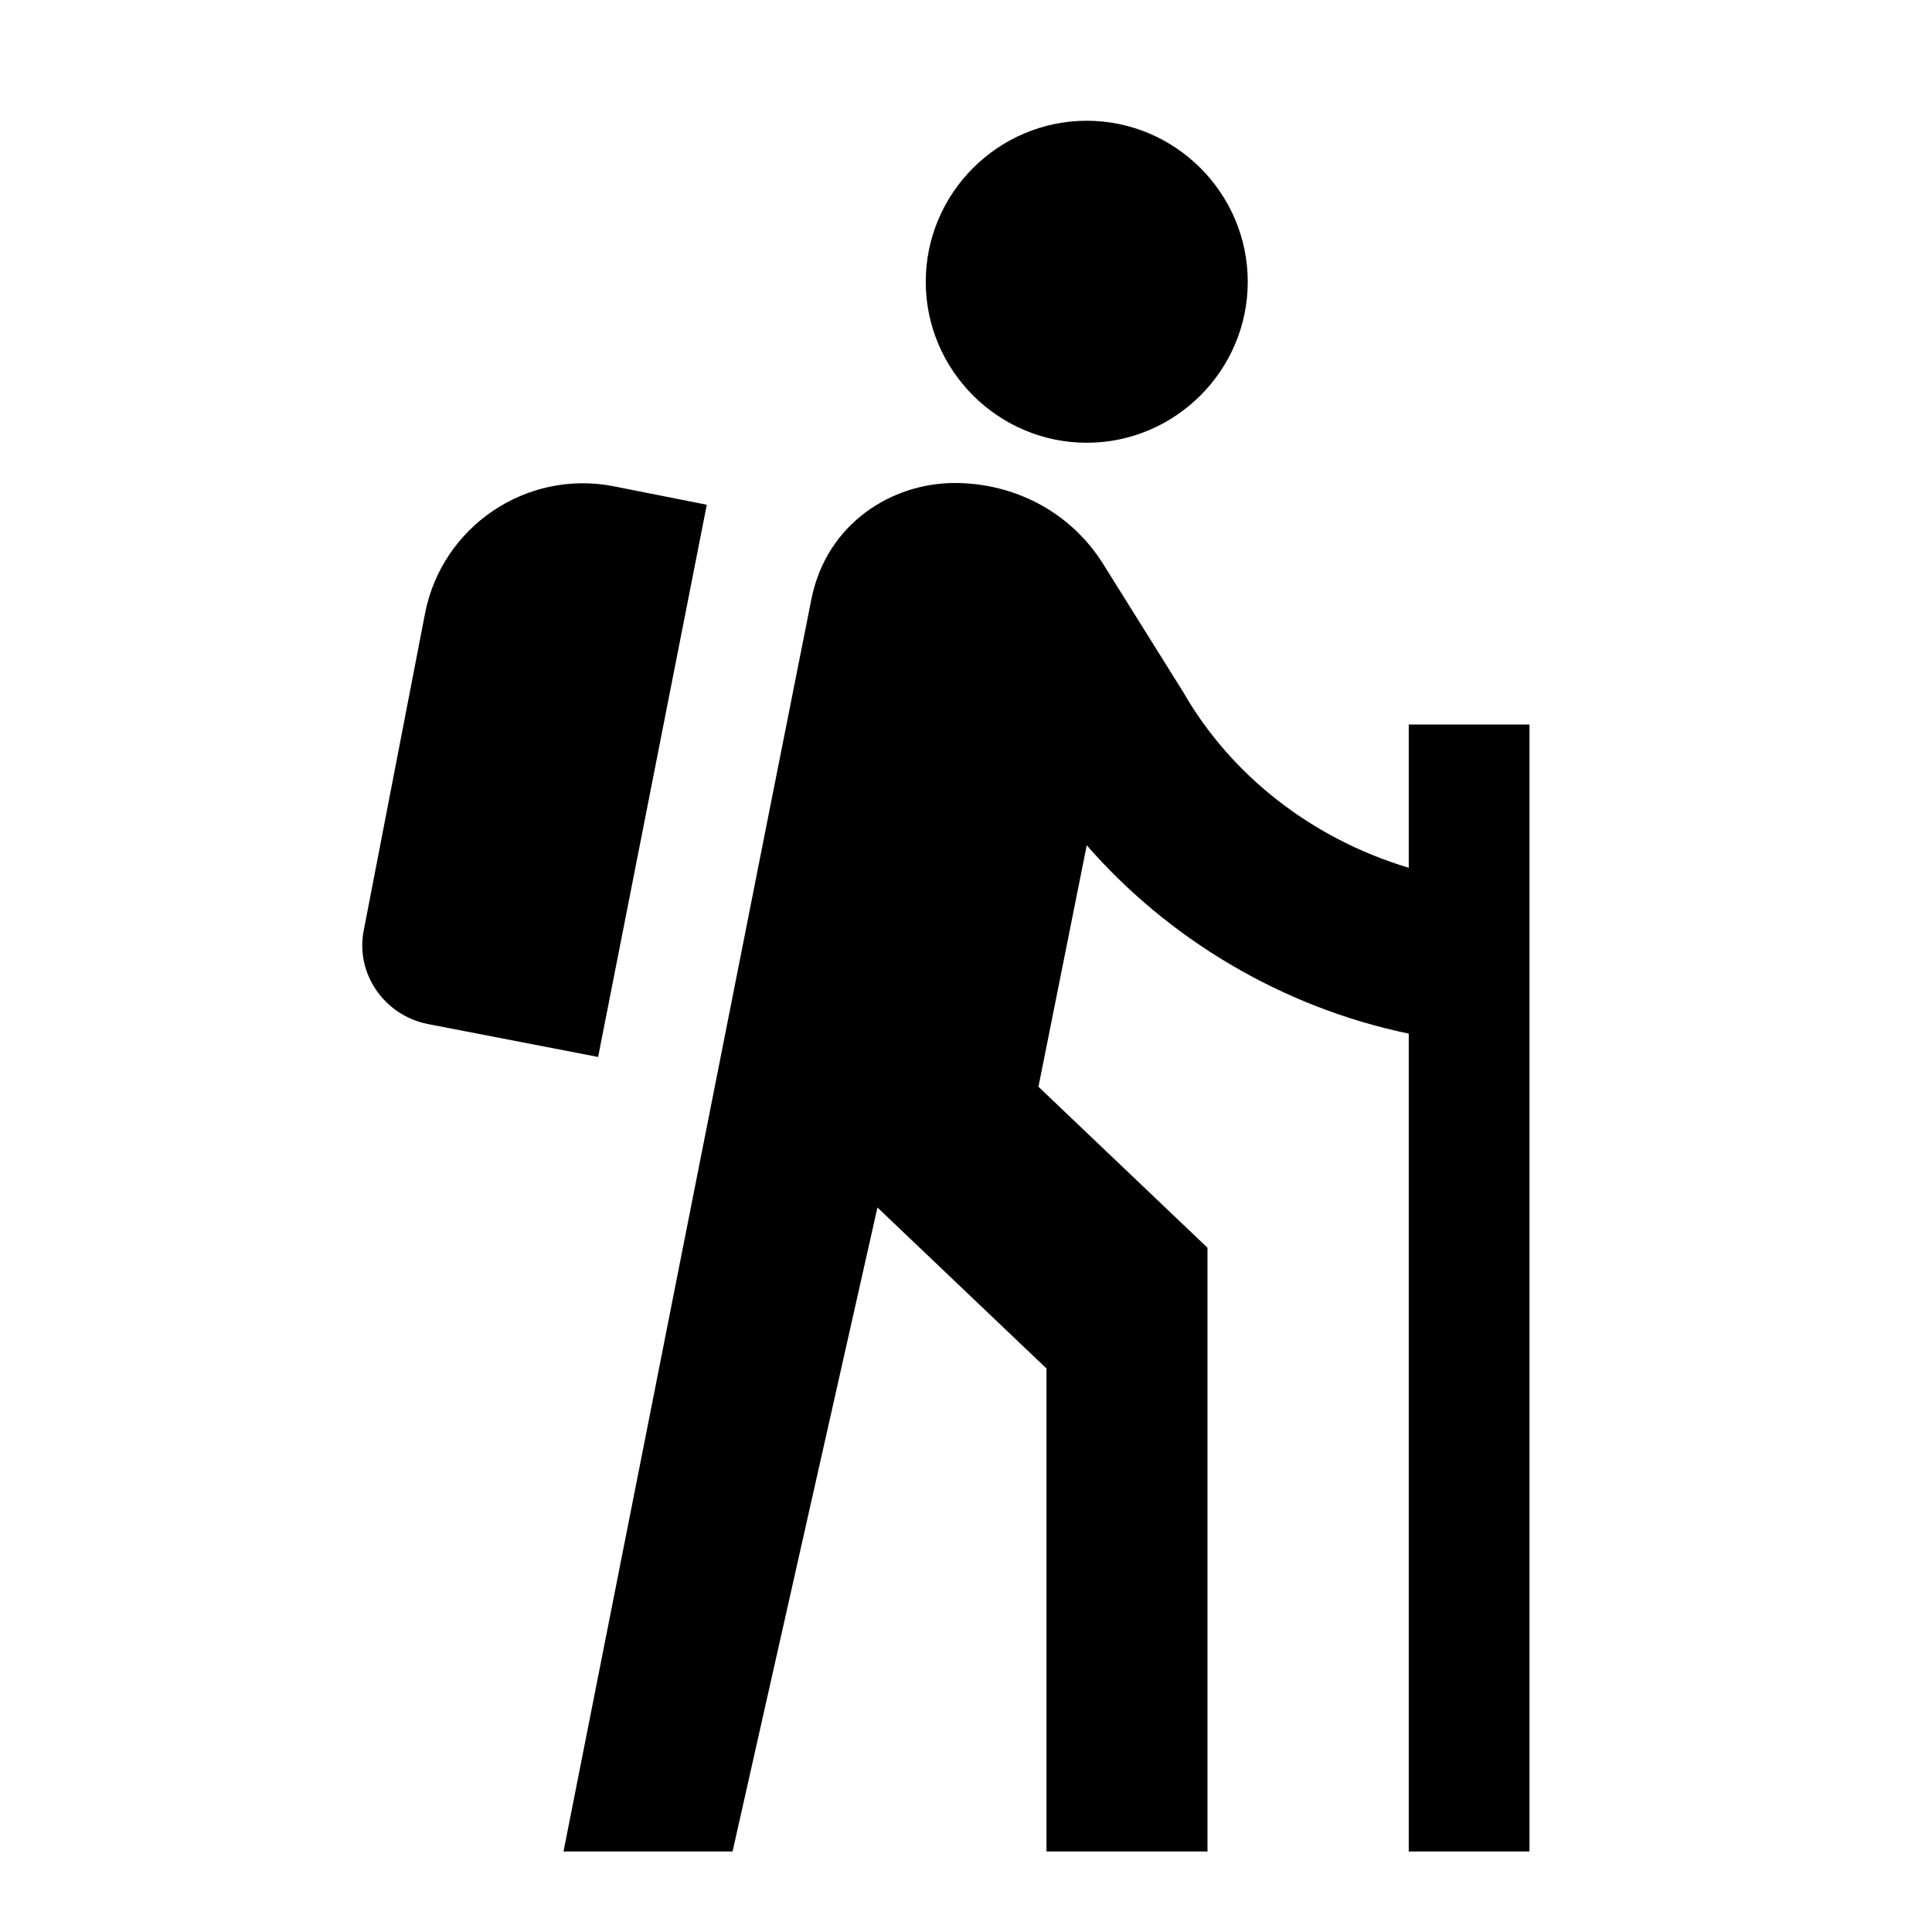
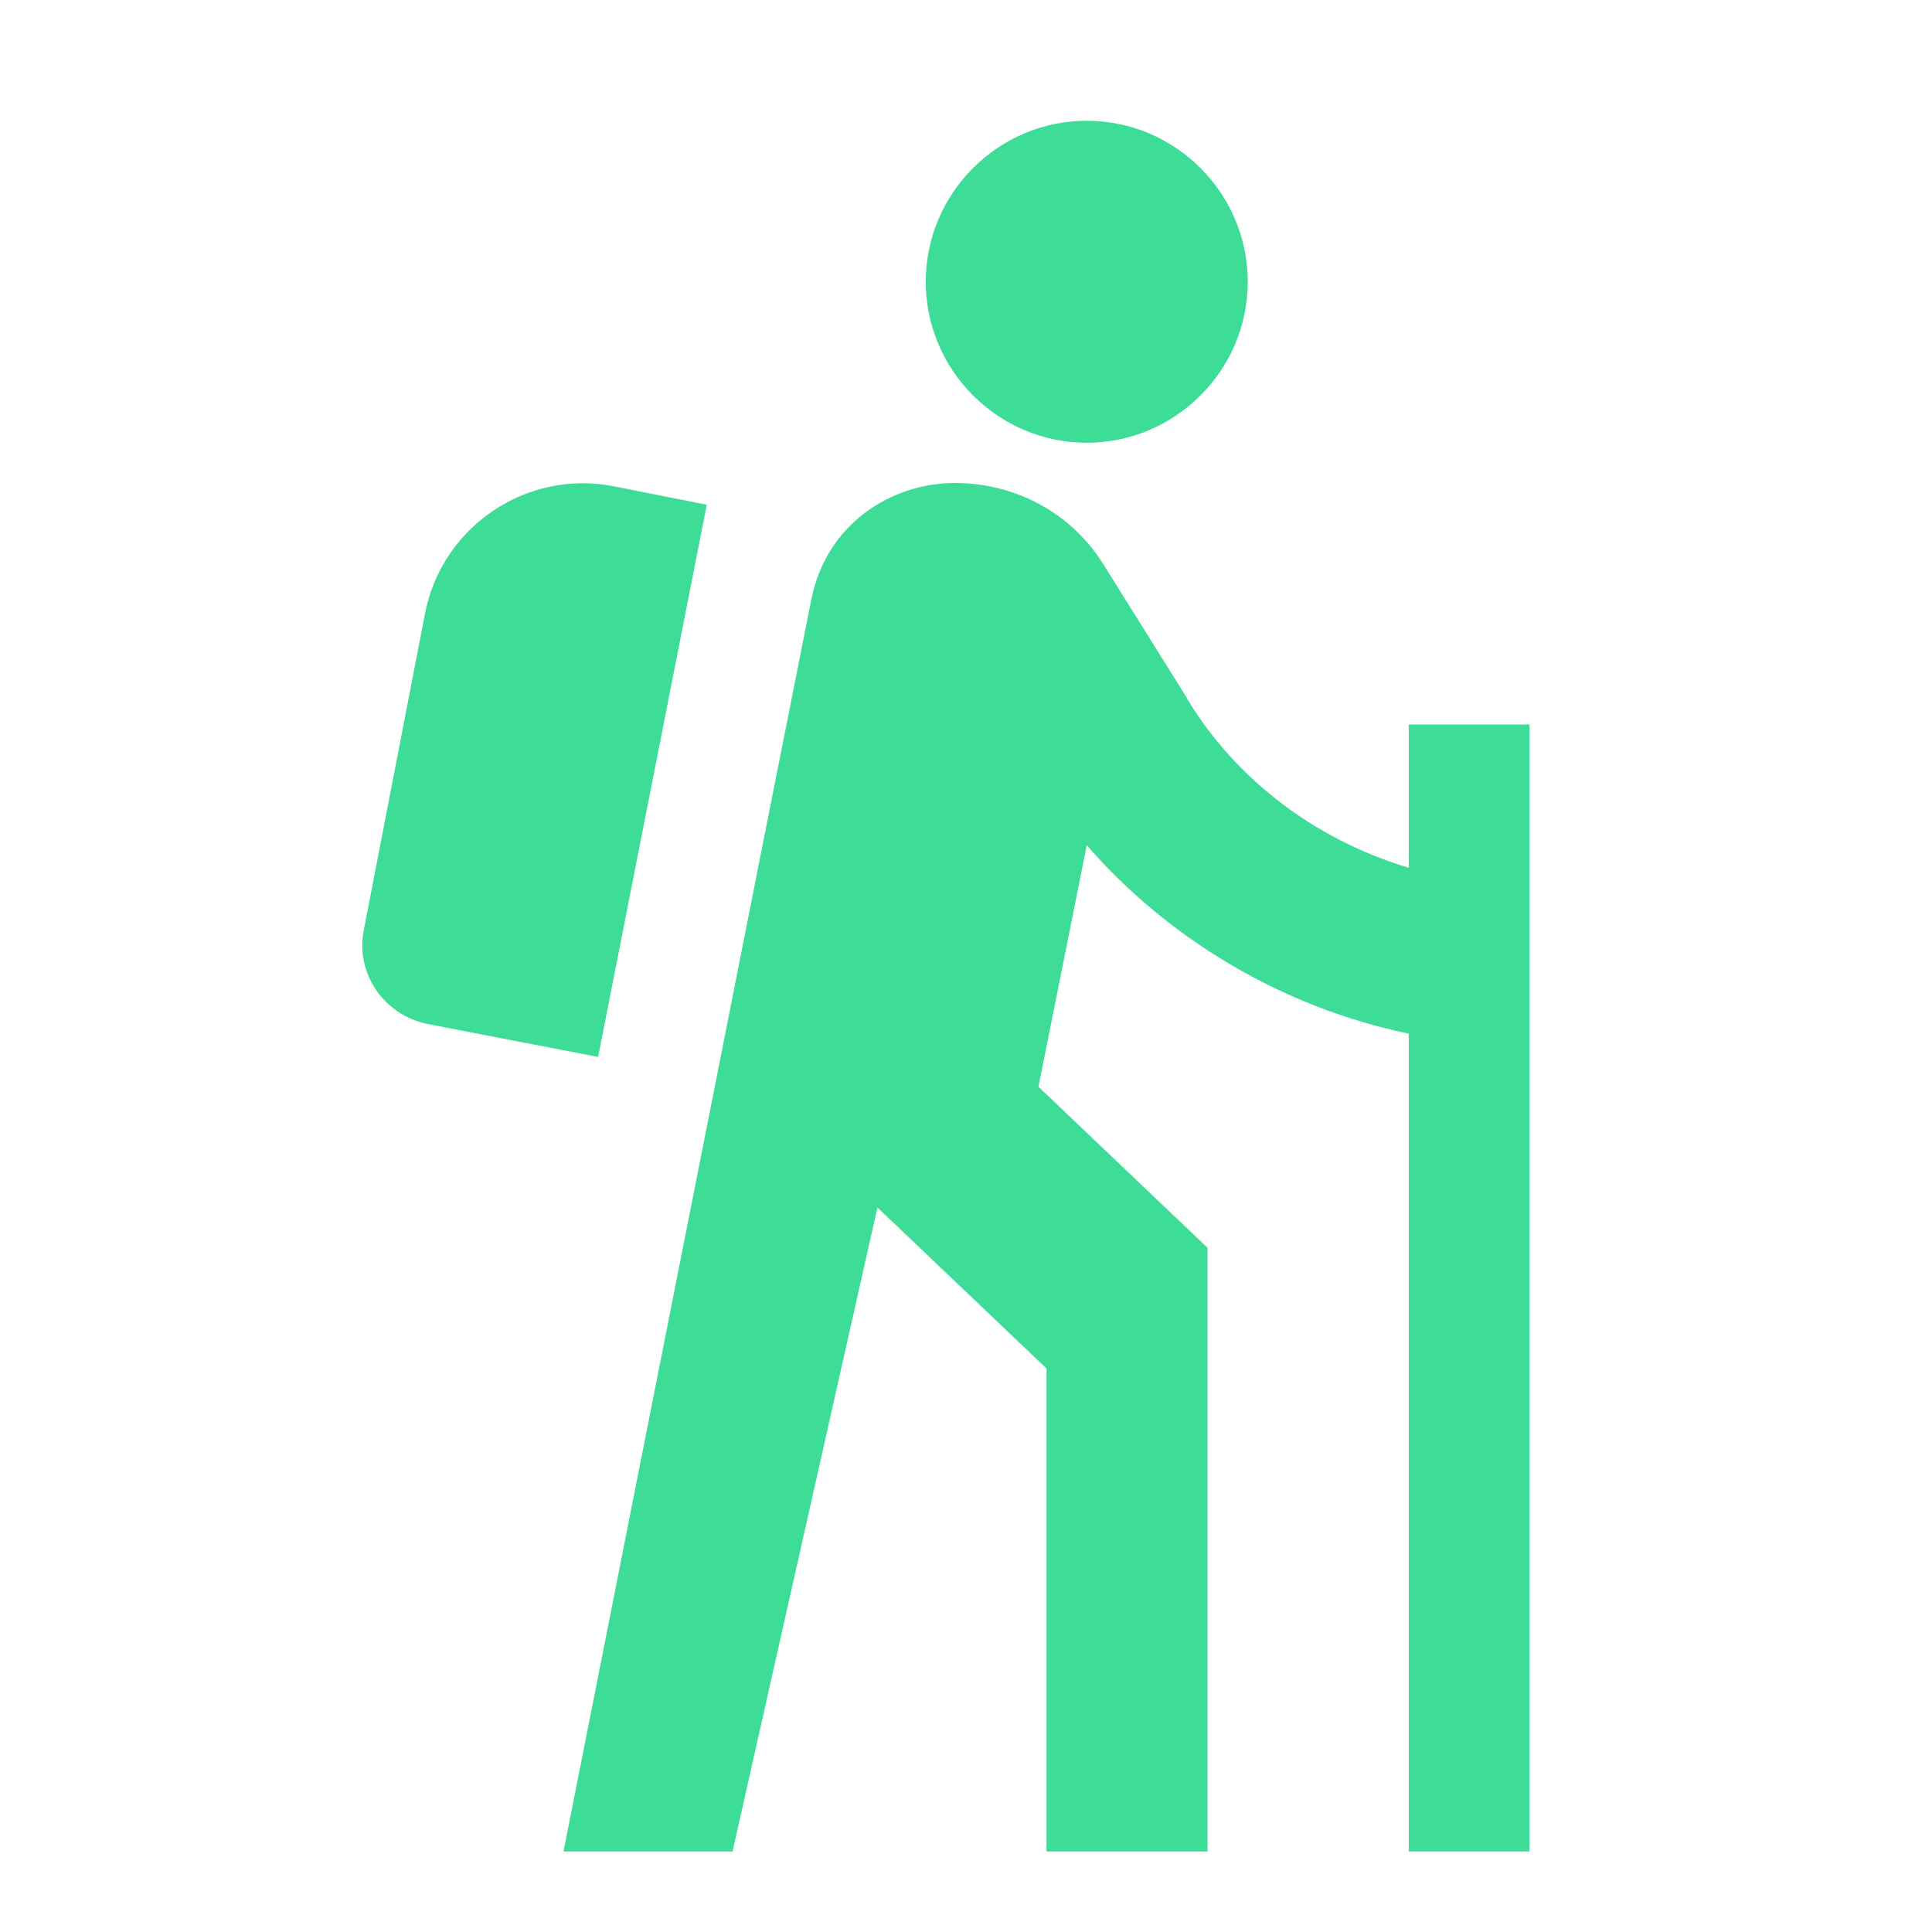
- <svg xmlns="http://www.w3.org/2000/svg" enable-background="new 0 0 24 24" height="24px" viewBox="0 0 24 24" width="24px" fill="#000000">
+ <svg xmlns="http://www.w3.org/2000/svg" enable-background="new 0 0 24 24" height="24px" viewBox="0 0 24 24" width="24px" fill="#3DDC97">
  <rect fill="none" height="24" width="24" />
  <path d="M13.5,5.5c1.1,0,2-0.9,2-2s-0.9-2-2-2s-2,0.9-2,2S12.4,5.5,13.5,5.5z M17.5,10.78c-1.23-0.37-2.22-1.17-2.8-2.18l-1-1.6 c-0.41-0.65-1.11-1-1.84-1c-0.78,0-1.59,0.5-1.78,1.44S7,23,7,23h2.1l1.8-8l2.1,2v6h2v-7.5l-2.1-2l0.6-3c1,1.15,2.41,2.01,4,2.34V23 H19V9h-1.5L17.5,10.78z M7.43,13.13l-2.12-0.41c-0.54-0.11-0.9-0.63-0.79-1.17l0.76-3.93c0.21-1.08,1.26-1.79,2.34-1.58l1.16,0.23 L7.43,13.13z" />
</svg>
